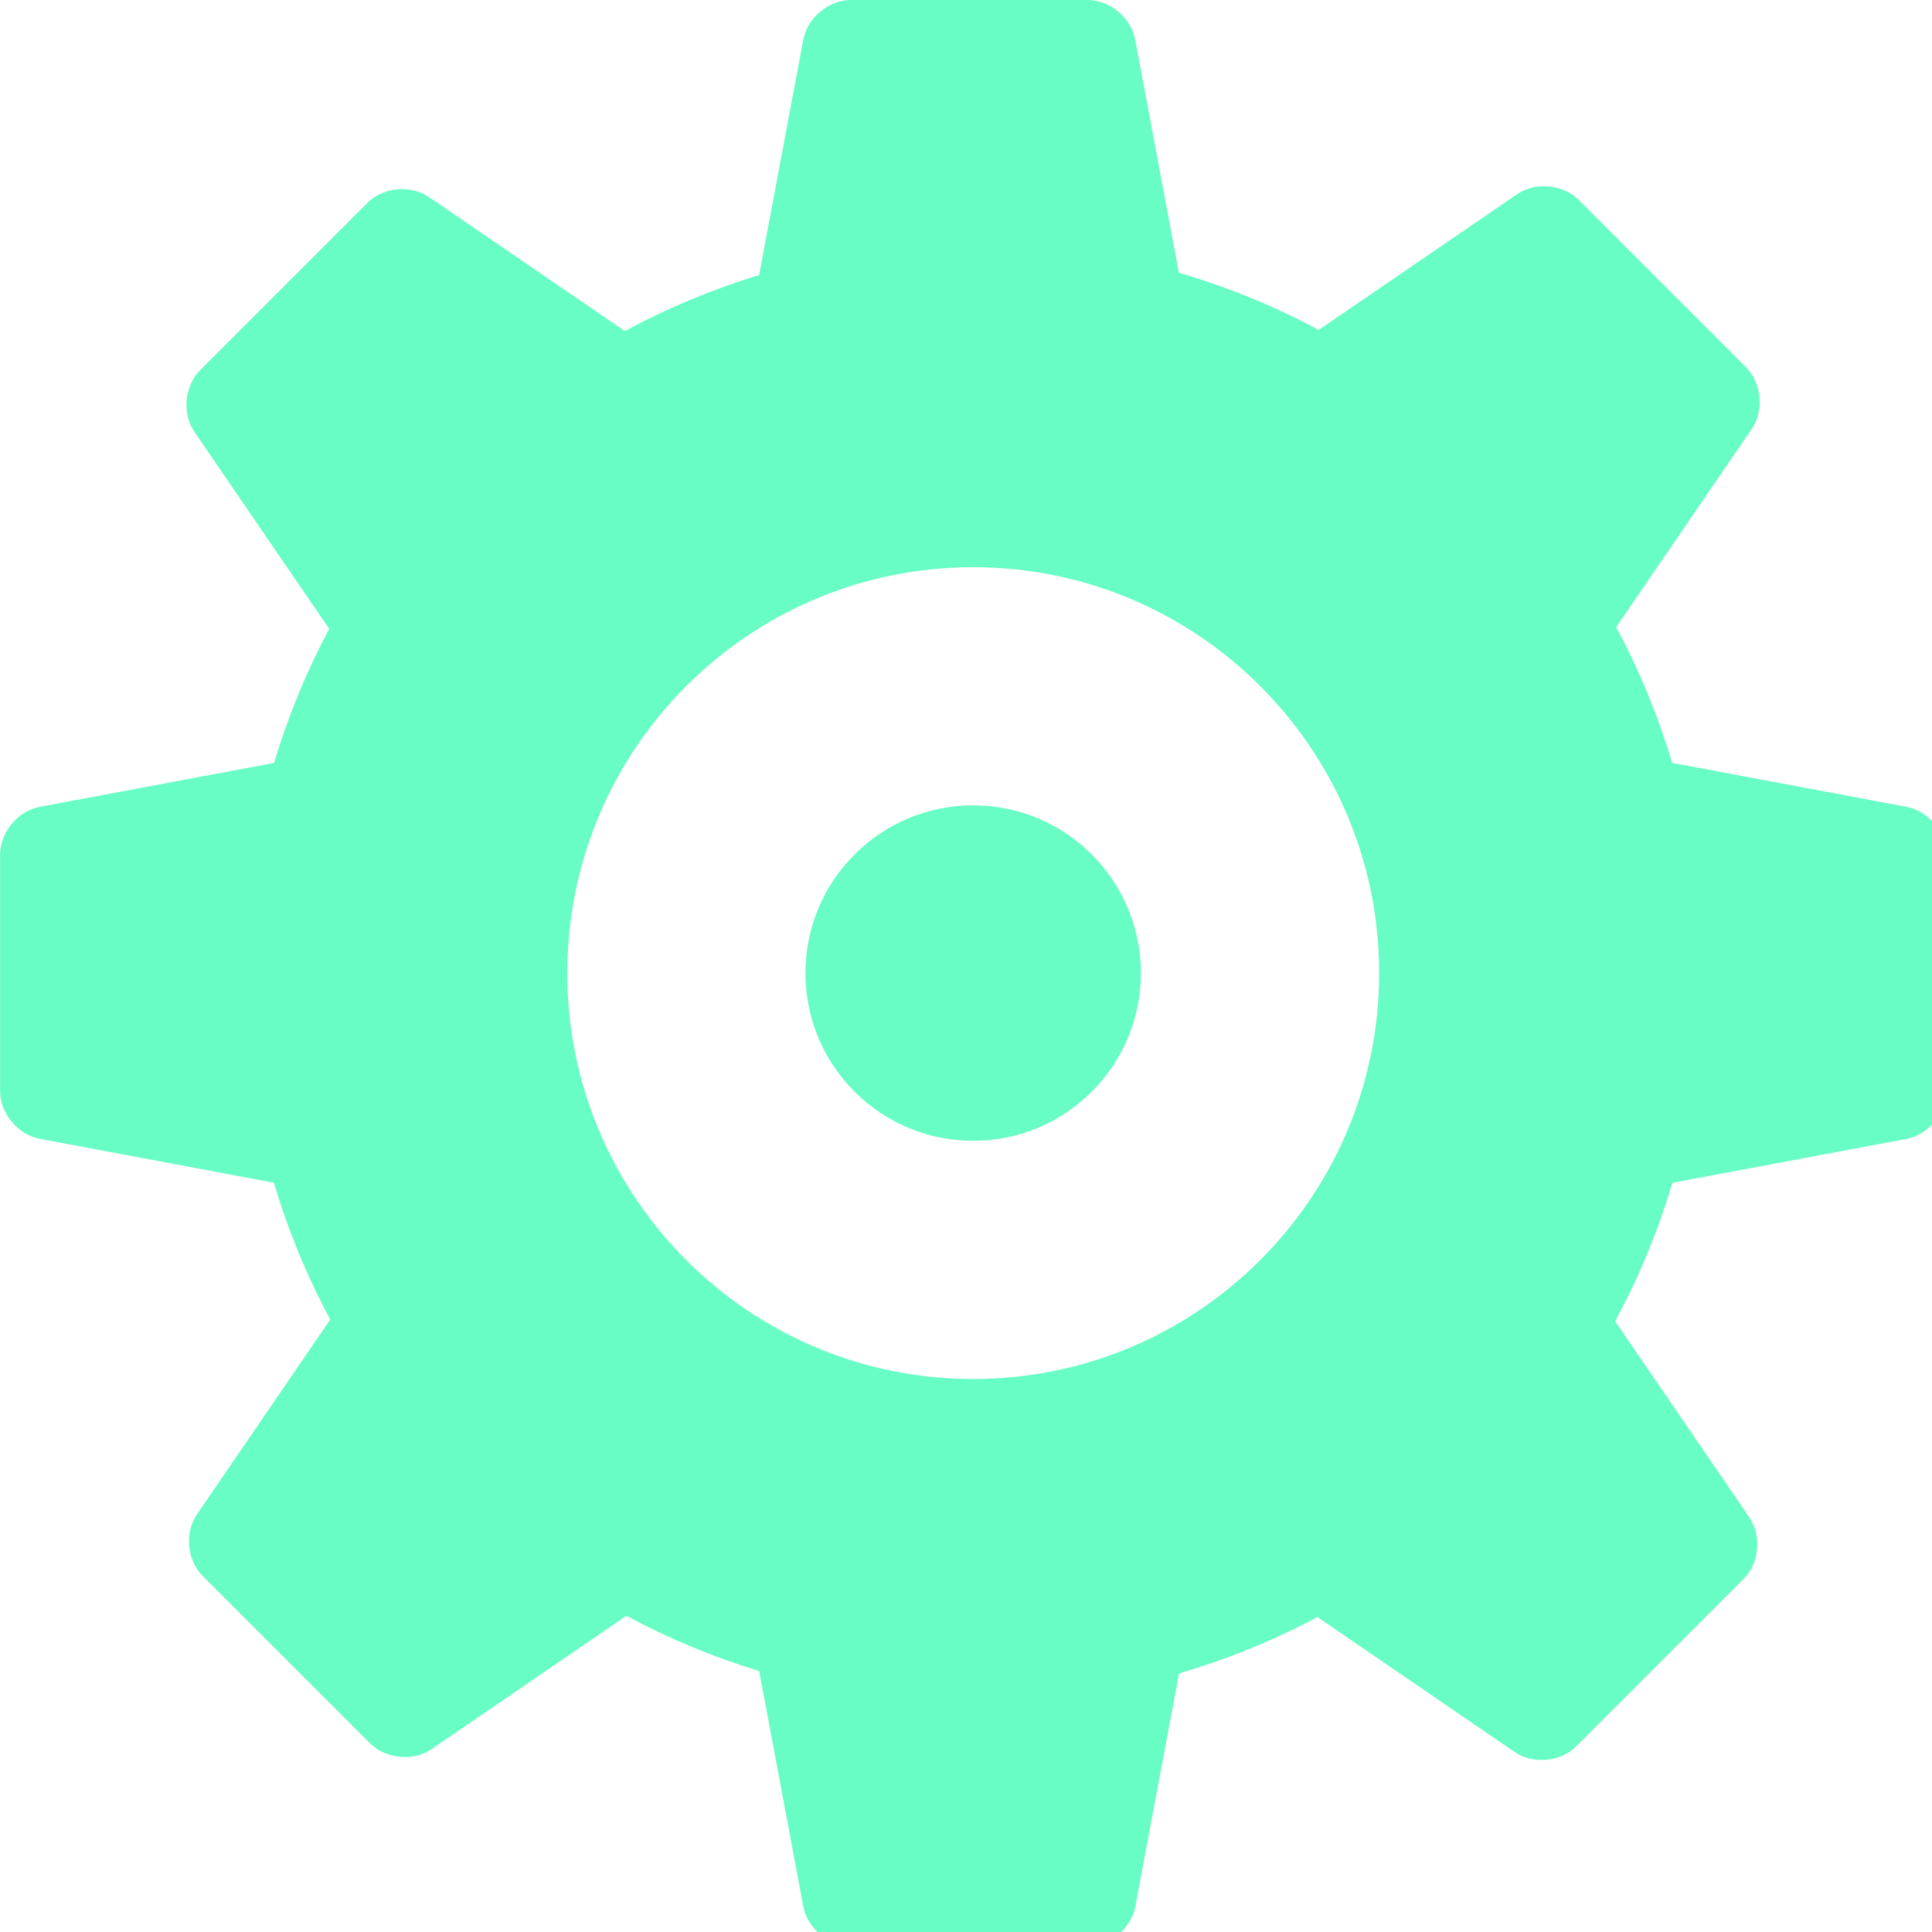
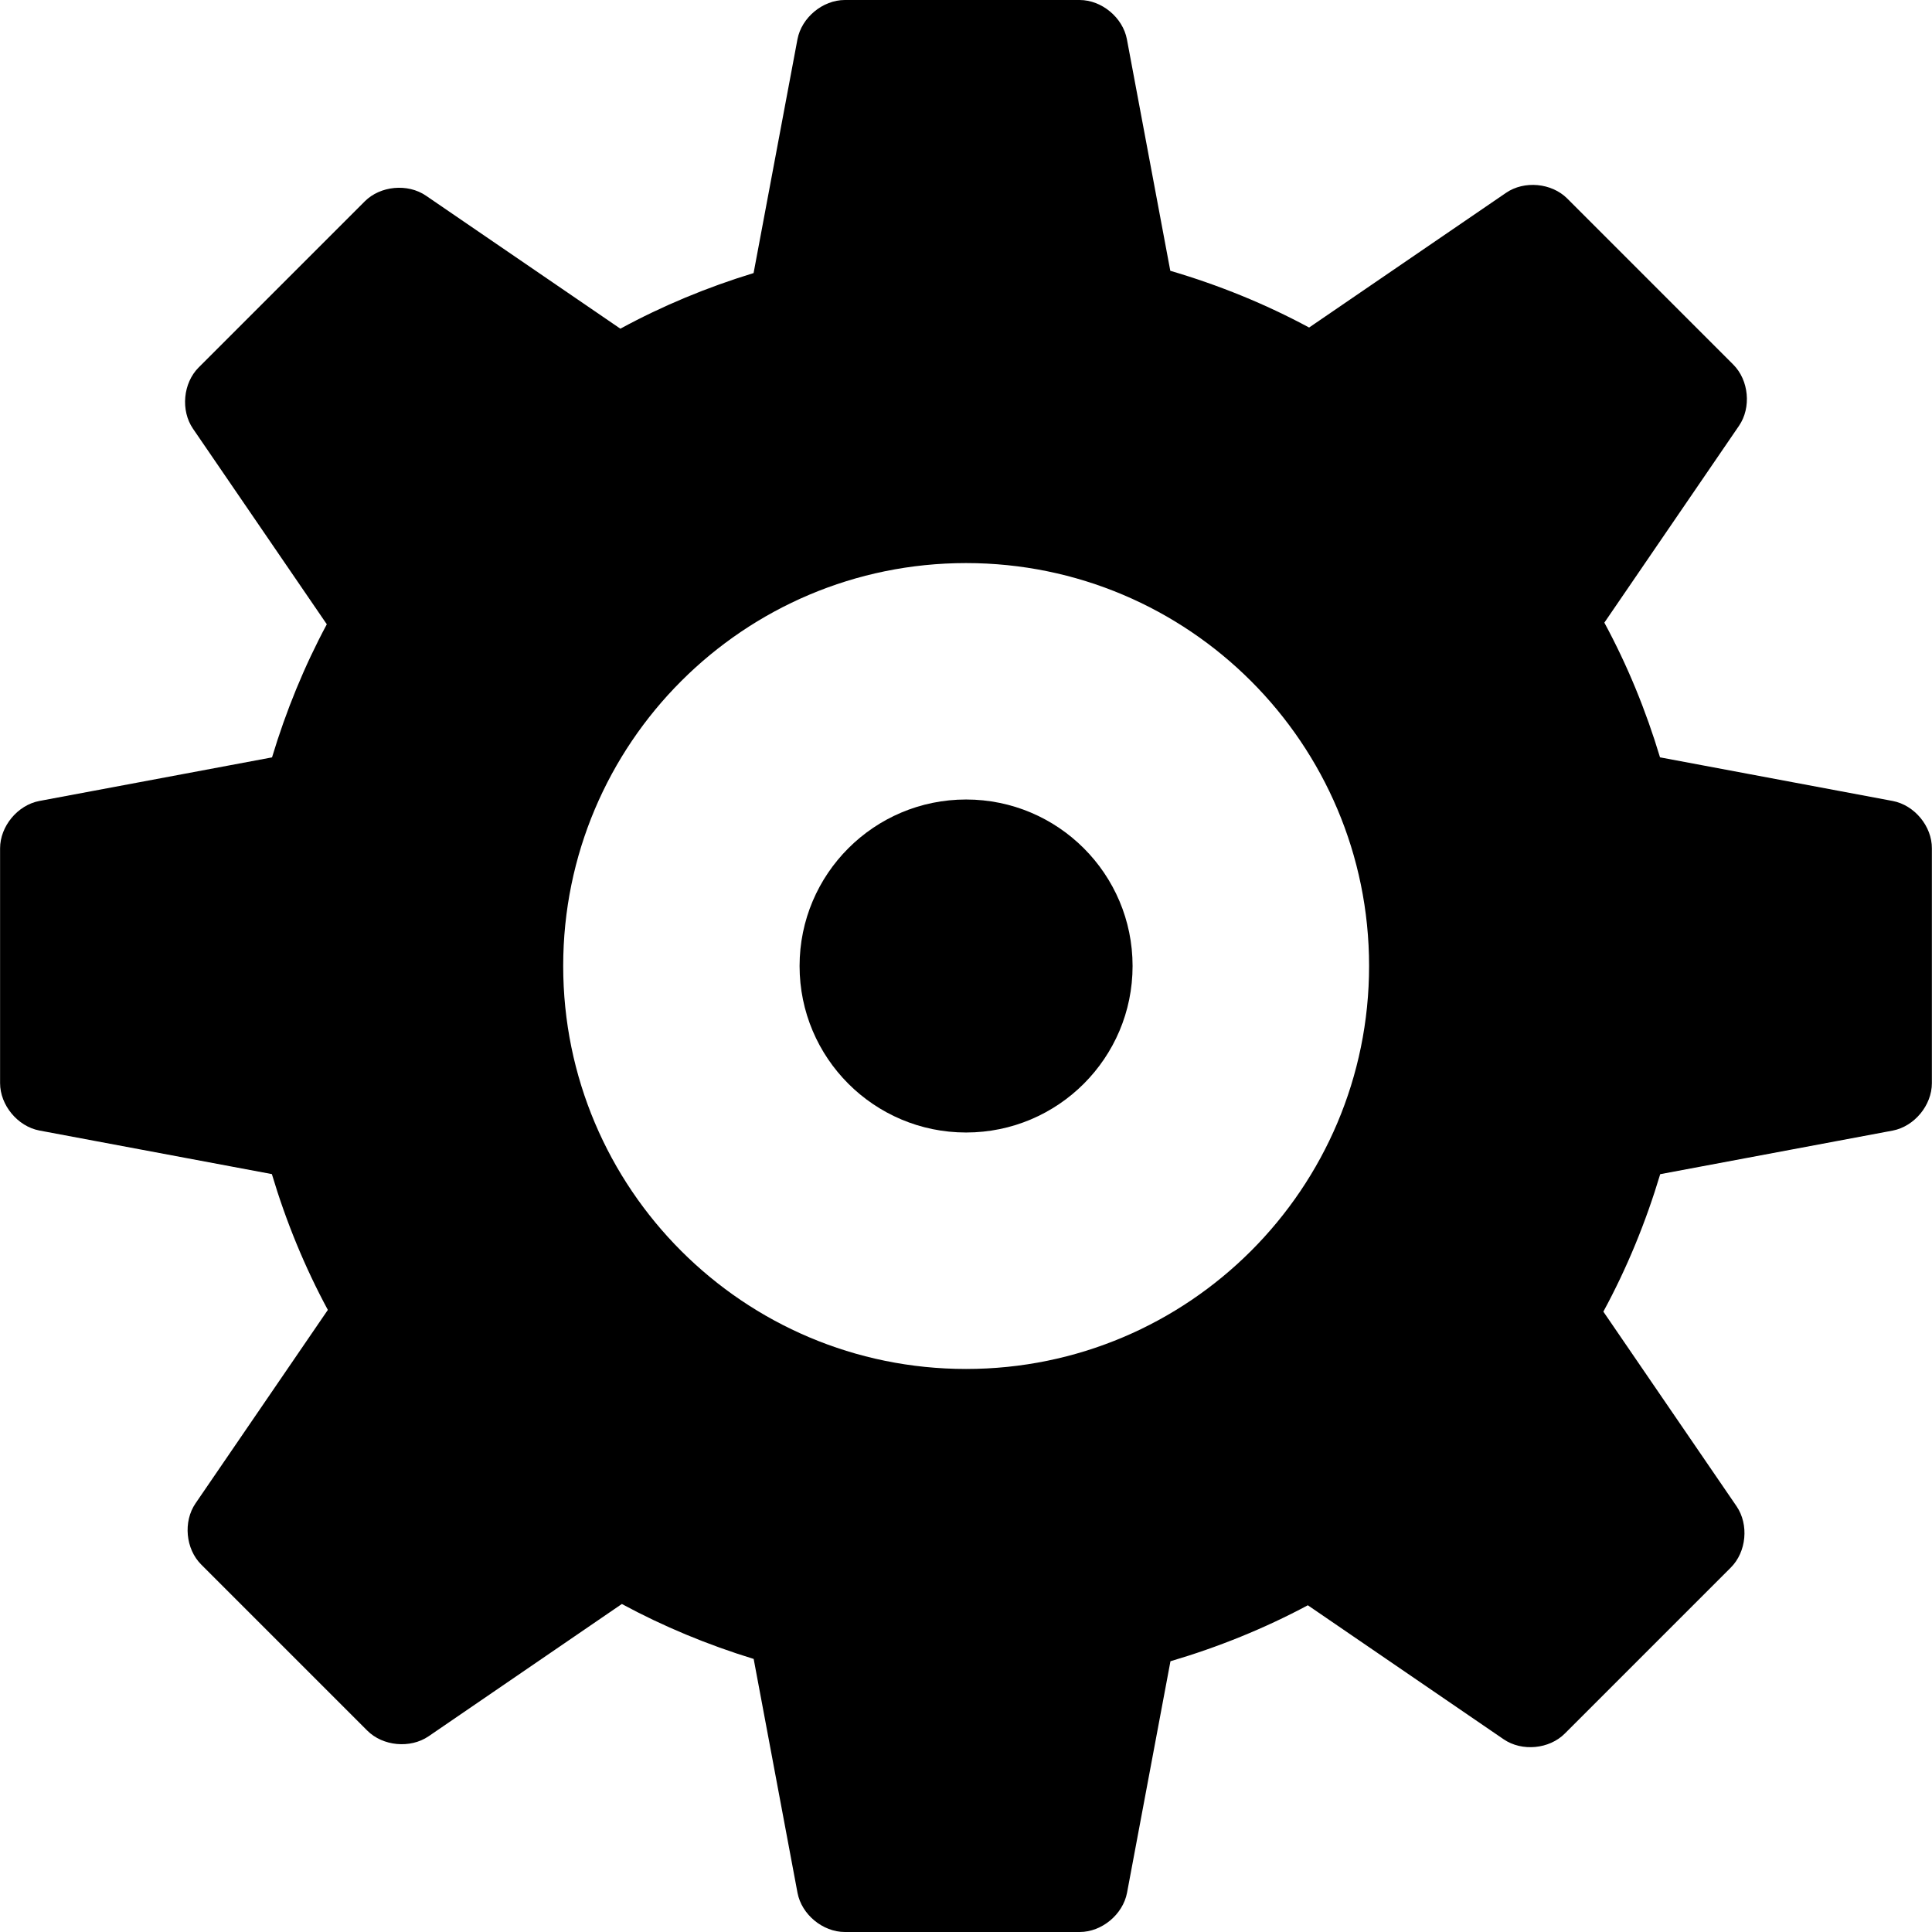
- <svg xmlns="http://www.w3.org/2000/svg" width="100%" height="100%" viewBox="0 0 48 48" version="1.1" xml:space="preserve" style="fill-rule:evenodd;clip-rule:evenodd;stroke-linejoin:round;stroke-miterlimit:2;">
+ <svg xmlns="http://www.w3.org/2000/svg" version="1.1" id="Capa_1" x="0px" y="0px" width="48.352px" height="48.352px" viewBox="0 0 48.352 48.352" style="enable-background:new 0 0 48.352 48.352;" xml:space="preserve">
  <g>
-     <circle cx="24.178" cy="24.176" r="4.167" style="fill:rgb(103,253,196);" />
-     <path d="M47.369,20.046L41.545,18.954C41.191,17.776 40.727,16.646 40.152,15.583L43.522,10.656C43.834,10.2 43.769,9.514 43.378,9.124L39.223,4.968C38.832,4.577 38.147,4.514 37.693,4.825L32.763,8.197C31.669,7.607 30.504,7.134 29.289,6.777L28.203,0.983C28.101,0.44 27.573,0 27.019,0L21.143,0C20.59,0 20.061,0.44 19.958,0.983L18.86,6.834C17.695,7.19 16.578,7.654 15.526,8.226L10.66,4.897C10.204,4.585 9.518,4.649 9.128,5.04L4.972,9.196C4.581,9.587 4.518,10.272 4.829,10.728L8.179,15.624C7.615,16.676 7.158,17.792 6.808,18.955L0.984,20.046C0.442,20.149 0.002,20.678 0.002,21.231L0.002,27.107C0.002,27.66 0.442,28.189 0.984,28.293L6.804,29.384C7.159,30.572 7.627,31.712 8.205,32.783L4.893,37.625C4.581,38.081 4.645,38.767 5.036,39.156L9.191,43.311C9.582,43.703 10.267,43.765 10.723,43.456L15.563,40.143C16.604,40.706 17.709,41.164 18.862,41.518L19.959,47.371C20.062,47.914 20.591,48.352 21.144,48.352L27.021,48.352C27.575,48.352 28.102,47.914 28.206,47.371L29.293,41.576C30.493,41.222 31.647,40.755 32.731,40.175L37.632,43.529C38.088,43.841 38.774,43.777 39.164,43.384L43.317,39.231C43.71,38.839 43.772,38.156 43.462,37.699L40.127,32.826C40.716,31.742 41.189,30.589 41.55,29.386L47.369,28.295C47.91,28.191 48.349,27.662 48.349,27.109L48.349,21.233C48.353,20.678 47.912,20.149 47.369,20.046ZM24.178,34.261C18.61,34.261 14.095,29.746 14.095,24.175C14.095,18.608 18.61,14.092 24.178,14.092C29.748,14.092 34.264,18.608 34.264,24.175C34.264,29.746 29.746,34.261 24.178,34.261Z" style="fill:rgb(103,253,196);fill-rule:nonzero;" />
+     <g>
+       <g>
+         <circle cx="24.178" cy="24.176" r="4.167" />
+         <path d="M47.369,20.046l-5.824-1.092c-0.354-1.178-0.818-2.308-1.393-3.371l3.37-4.927c0.312-0.456,0.247-1.142-0.144-1.532     l-4.155-4.156c-0.391-0.391-1.076-0.454-1.53-0.143l-4.93,3.372c-1.094-0.59-2.259-1.063-3.474-1.42l-1.086-5.794     C28.101,0.44,27.573,0,27.019,0h-5.876c-0.553,0-1.082,0.44-1.185,0.983L18.86,6.834c-1.165,0.356-2.282,0.82-3.334,1.392     L10.66,4.897C10.204,4.585,9.518,4.649,9.128,5.04L4.972,9.196c-0.391,0.391-0.454,1.076-0.143,1.532l3.35,4.896     c-0.564,1.052-1.021,2.168-1.371,3.331l-5.824,1.091c-0.542,0.103-0.982,0.632-0.982,1.185v5.876c0,0.553,0.44,1.082,0.982,1.186     l5.82,1.091c0.355,1.188,0.823,2.328,1.401,3.399l-3.312,4.842c-0.312,0.456-0.248,1.142,0.143,1.531l4.155,4.155     c0.391,0.392,1.076,0.454,1.532,0.145l4.84-3.313c1.041,0.563,2.146,1.021,3.299,1.375l1.097,5.853     c0.103,0.543,0.632,0.981,1.185,0.981h5.877c0.554,0,1.081-0.438,1.185-0.981l1.087-5.795c1.2-0.354,2.354-0.821,3.438-1.401     l4.901,3.354c0.456,0.312,1.142,0.248,1.532-0.145l4.153-4.153c0.393-0.392,0.455-1.075,0.145-1.532l-3.335-4.873     c0.589-1.084,1.062-2.237,1.423-3.44l5.819-1.091c0.541-0.104,0.98-0.633,0.98-1.186v-5.876     C48.353,20.678,47.912,20.149,47.369,20.046z M24.178,34.261c-5.568,0-10.083-4.515-10.083-10.086     c0-5.567,4.515-10.083,10.083-10.083c5.57,0,10.086,4.516,10.086,10.083C34.264,29.746,29.746,34.261,24.178,34.261z" />
+       </g>
+     </g>
  </g>
+   <g>
+ </g>
+   <g>
+ </g>
+   <g>
+ </g>
+   <g>
+ </g>
+   <g>
+ </g>
+   <g>
+ </g>
+   <g>
+ </g>
+   <g>
+ </g>
+   <g>
+ </g>
+   <g>
+ </g>
+   <g>
+ </g>
+   <g>
+ </g>
+   <g>
+ </g>
+   <g>
+ </g>
+   <g>
+ </g>
</svg>
